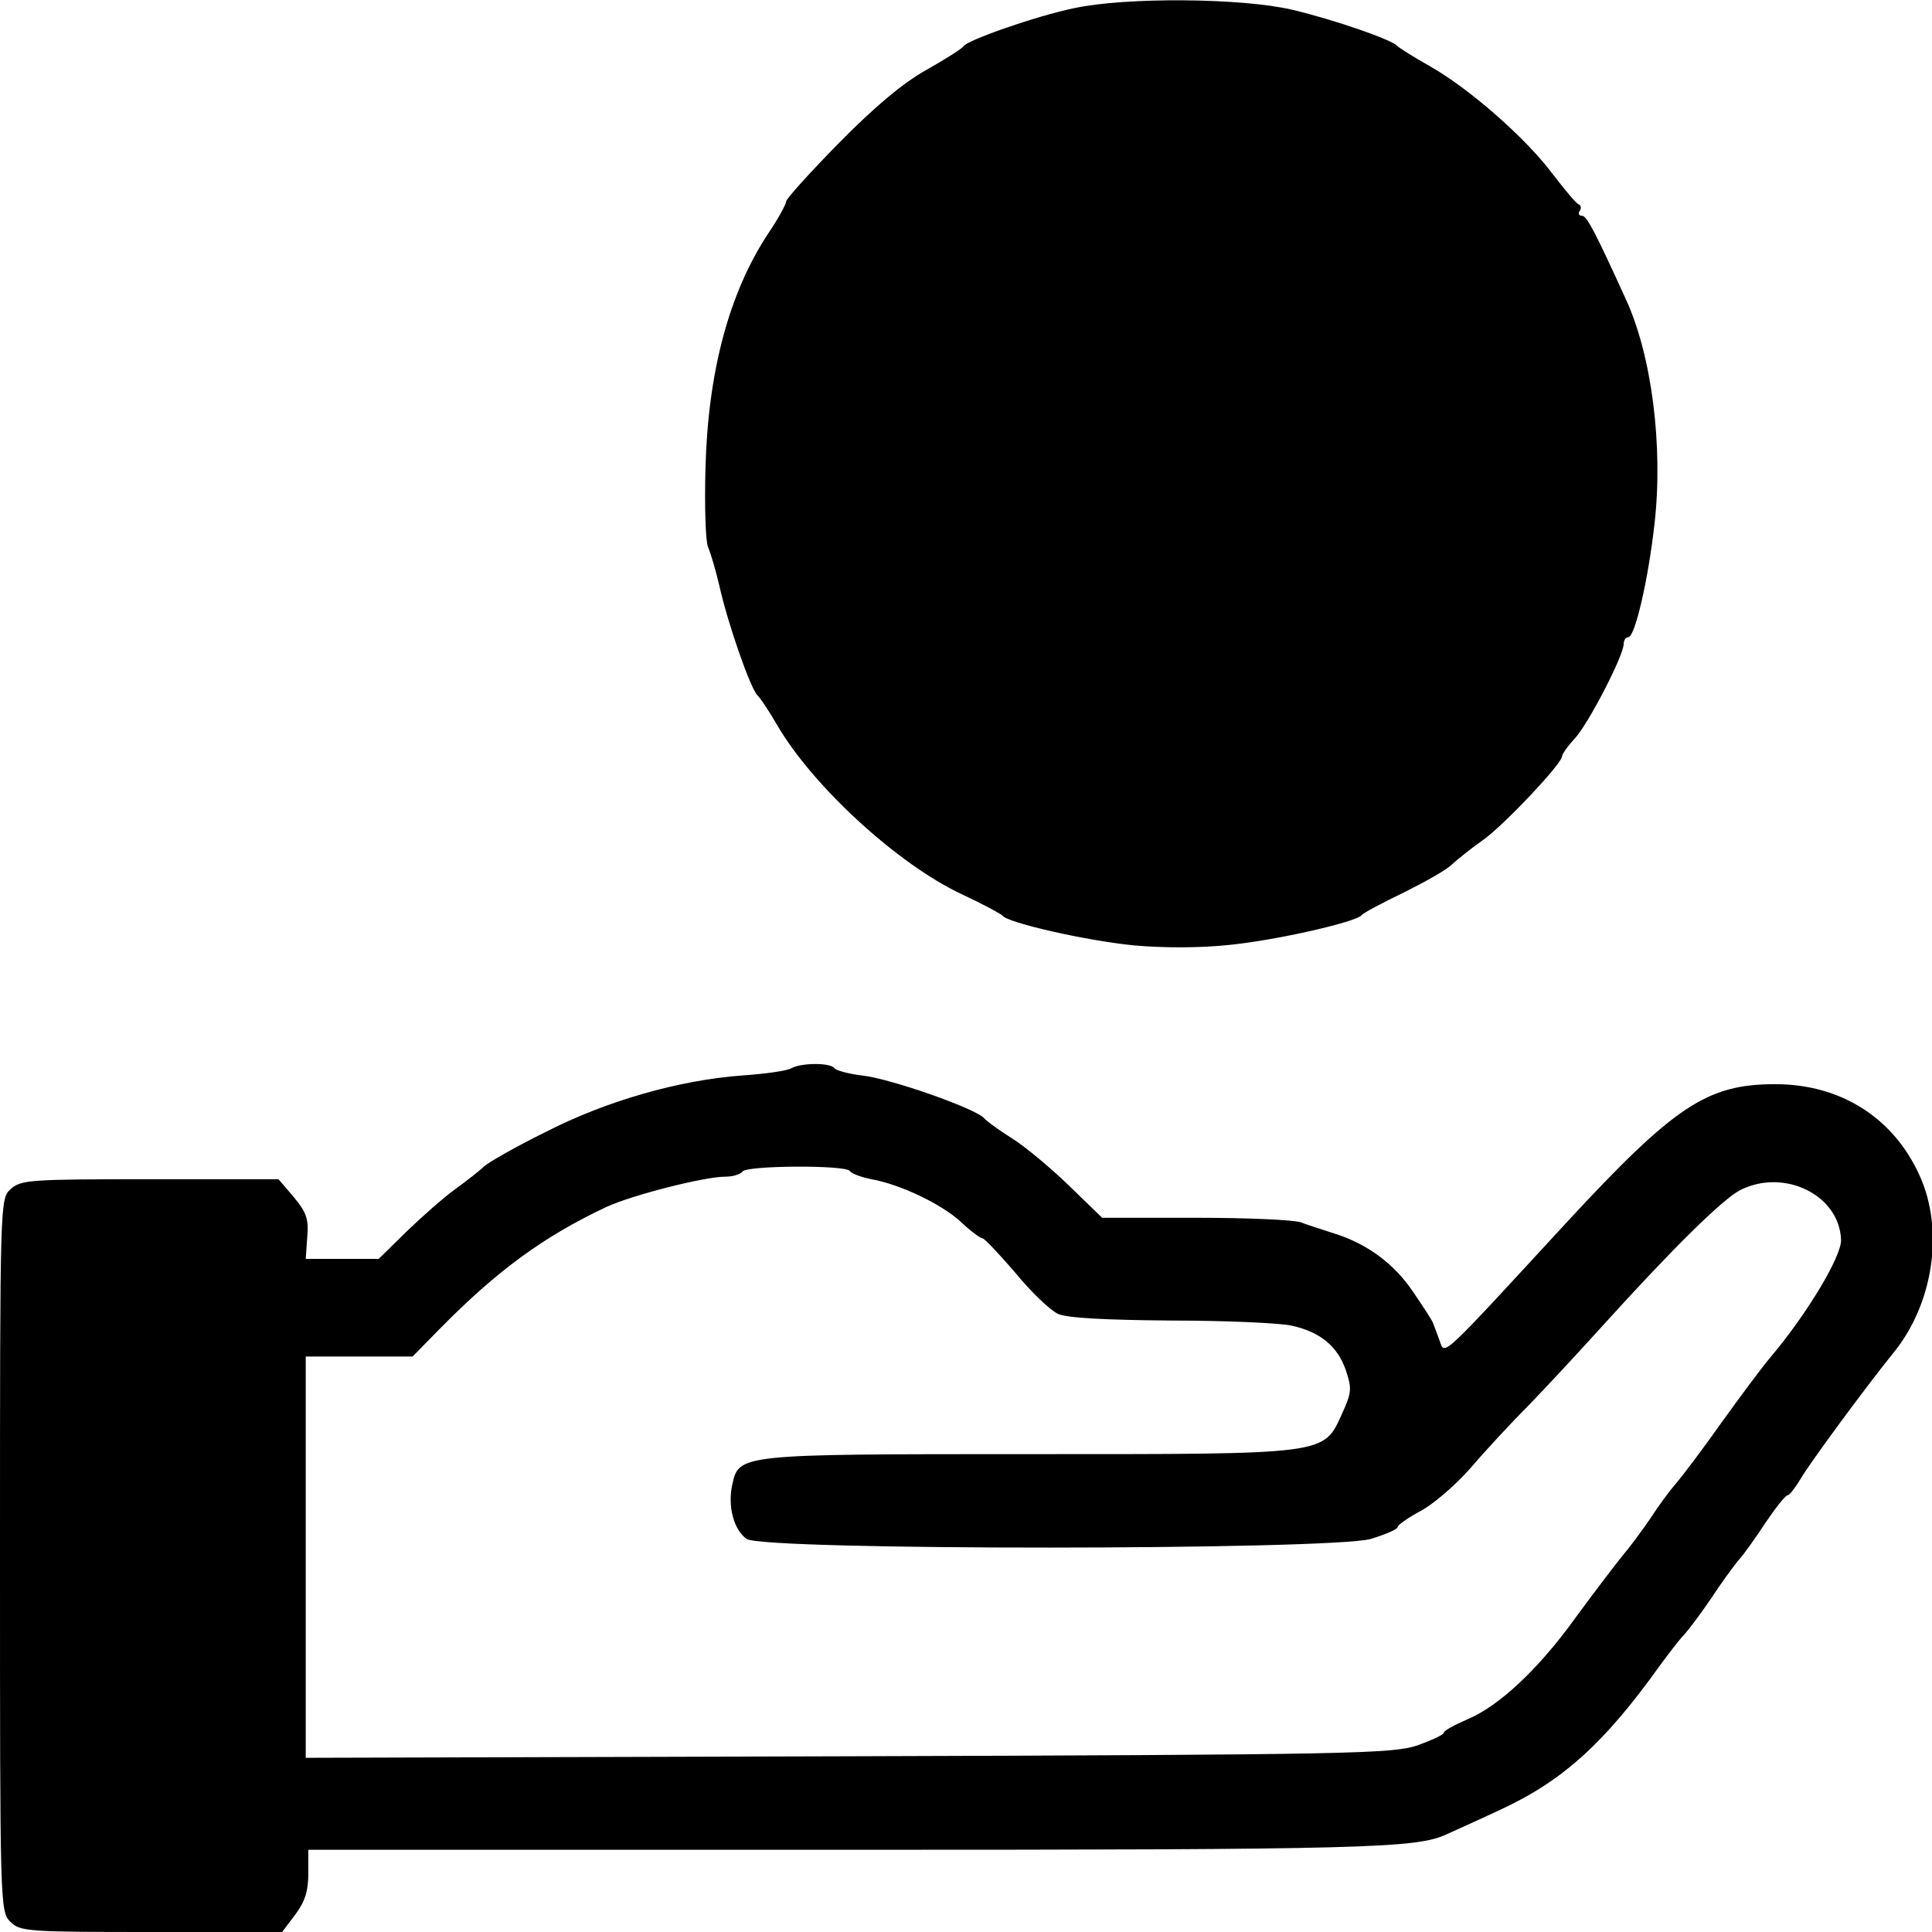
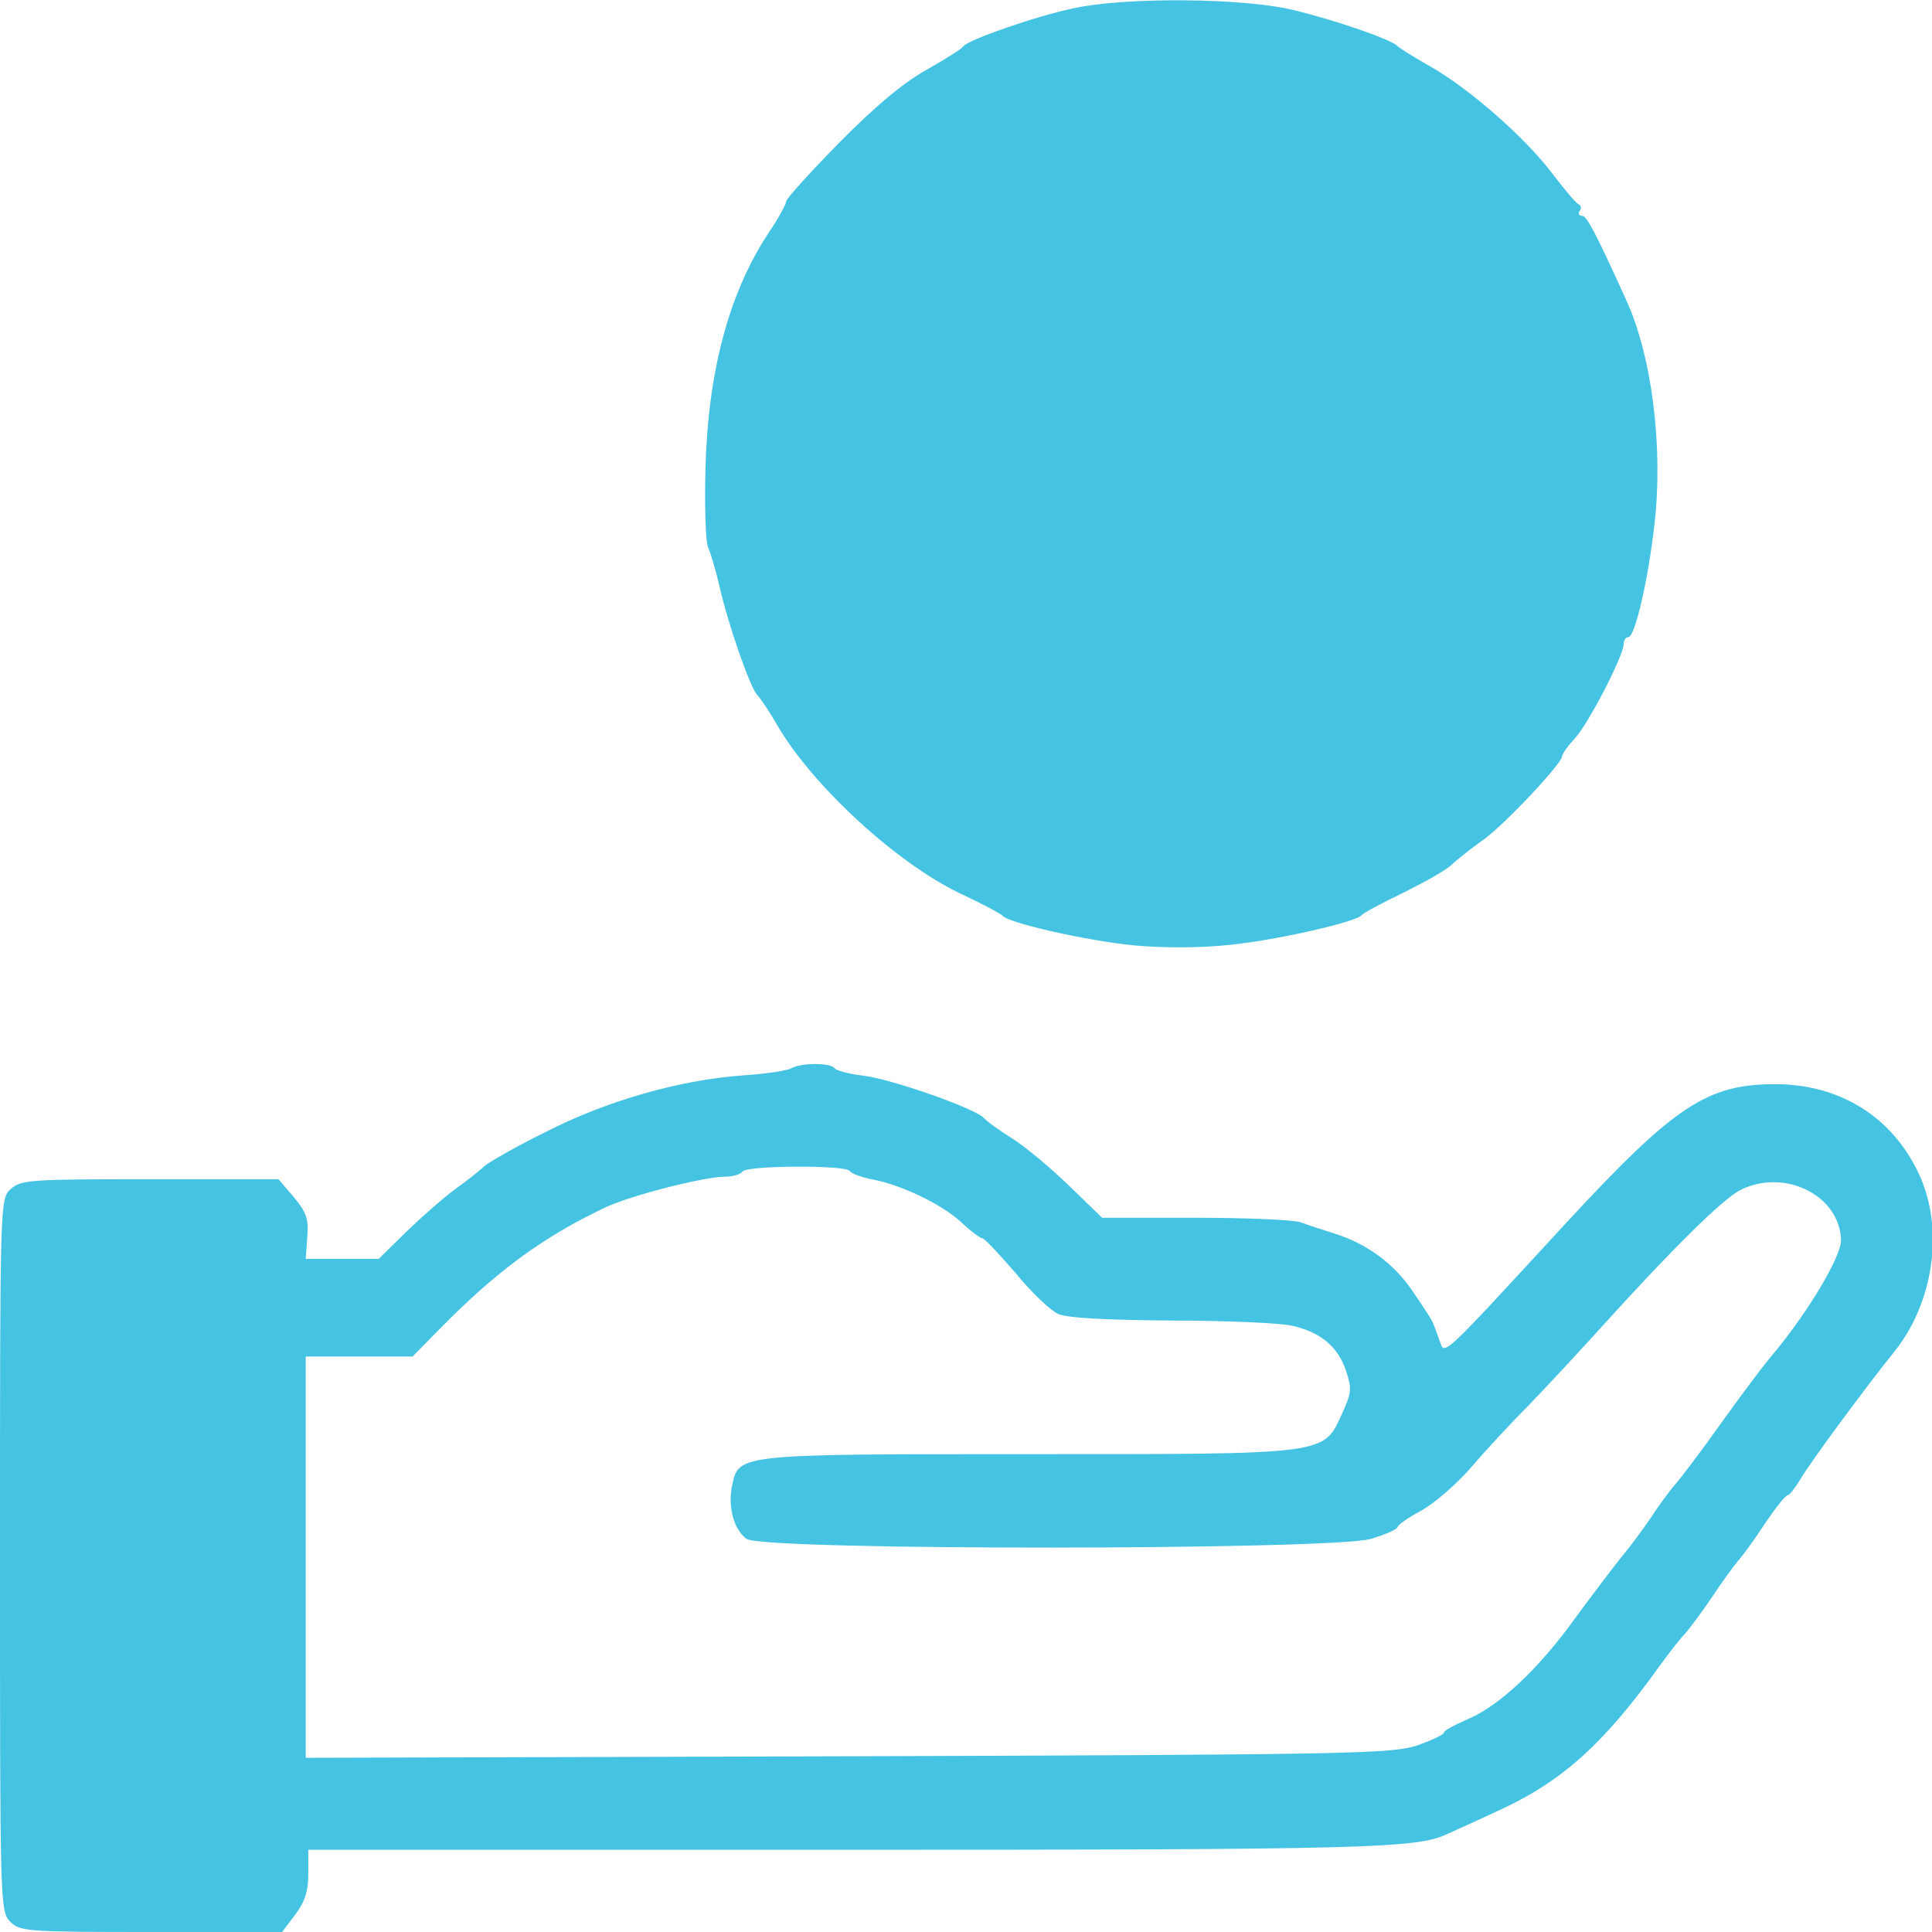
<svg xmlns="http://www.w3.org/2000/svg" version="1.0" width="376pt" height="376pt" viewBox="0 0 376 376" preserveAspectRatio="xMidYMid meet">
-   <g transform="translate(0,376) scale(0.1,-0.1)" fill="currentColor" id="icon" stroke="none">
+   <g transform="translate(0,376) scale(0.1,-0.1)" fill="#44C4E2" id="icon" stroke="none">
    <path d="M2090 3744 c-73 -15 -207 -62 -215 -74 -3 -5 -35 -25 -72 -46 -45 -25 -100 -71 -170 -142 -57 -58 -103 -109 -103 -114 0 -5 -15 -33 -34 -61 -77 -116 -118 -270 -123 -457 -2 -74 0 -143 5 -155 5 -11 15 -45 22 -75 16 -72 60 -199 74 -213 7 -7 24 -33 39 -59 69 -118 233 -269 358 -328 41 -19 76 -38 80 -42 10 -14 164 -49 257 -58 56 -5 129 -5 184 1 92 9 249 45 258 58 3 4 40 24 82 44 42 21 85 45 94 55 10 9 37 31 60 47 41 29 154 149 154 163 0 4 11 20 25 35 26 28 95 161 95 184 0 7 4 13 9 13 13 0 39 113 51 221 17 149 -5 327 -56 437 -60 132 -76 162 -85 162 -6 0 -8 4 -5 9 4 5 3 11 -1 13 -5 1 -27 28 -51 59 -53 71 -163 167 -239 210 -32 18 -60 36 -63 39 -9 12 -121 51 -205 71 -97 23 -324 25 -425 3z" />
    <path d="M1540 1681 c-8 -5 -51 -11 -95 -14 -124 -9 -266 -50 -383 -110 -57 -28 -111 -59 -120 -67 -9 -9 -35 -29 -57 -45 -22 -16 -64 -53 -94 -82 l-54 -53 -71 0 -71 0 3 43 c3 35 -2 48 -26 77 l-30 35 -250 0 c-232 0 -251 -1 -271 -19 -21 -19 -21 -20 -21 -713 0 -680 0 -693 20 -713 19 -19 33 -20 274 -20 l255 0 25 33 c19 25 26 46 26 80 l0 47 1053 0 c1007 0 1104 3 1162 30 11 5 58 26 105 48 121 56 202 129 310 280 17 23 38 51 48 61 9 10 33 42 52 70 19 29 43 62 53 74 11 12 35 46 54 75 19 28 38 52 42 52 4 0 15 15 26 33 18 31 128 180 179 243 79 96 100 240 52 346 -51 113 -154 178 -281 178 -133 0 -196 -42 -407 -270 -246 -267 -236 -258 -246 -230 -5 14 -11 30 -13 35 -2 6 -20 33 -39 61 -37 55 -90 94 -155 114 -22 7 -50 16 -63 21 -13 5 -105 9 -205 9 l-182 0 -64 62 c-35 34 -84 75 -109 91 -24 15 -51 34 -58 42 -20 19 -181 76 -237 82 -26 3 -50 10 -53 14 -7 11 -64 11 -84 0z m114 -200 c3 -5 22 -12 42 -16 56 -10 136 -48 174 -83 19 -18 38 -32 42 -32 4 0 32 -30 64 -67 31 -38 68 -73 83 -80 17 -8 92 -12 221 -13 107 0 213 -5 234 -10 55 -12 89 -40 105 -86 12 -36 12 -43 -7 -85 -37 -81 -24 -79 -613 -79 -563 0 -561 0 -574 -60 -9 -42 3 -87 28 -105 33 -23 1138 -22 1215 0 29 9 52 19 52 23 0 4 20 18 44 31 25 13 69 51 98 84 29 34 80 89 113 122 33 34 98 104 145 156 135 149 232 245 267 263 86 43 193 -10 196 -97 1 -32 -66 -144 -137 -228 -17 -20 -60 -78 -96 -128 -36 -51 -76 -104 -89 -119 -13 -15 -35 -45 -49 -67 -15 -22 -40 -56 -57 -76 -16 -20 -57 -74 -90 -119 -72 -100 -149 -171 -209 -196 -25 -11 -46 -22 -46 -26 0 -4 -24 -15 -52 -25 -49 -16 -128 -18 -1108 -21 l-1055 -3 0 391 0 390 104 0 104 0 52 53 c113 115 204 181 325 238 50 23 190 59 232 59 15 0 30 5 33 10 8 12 202 13 209 1z" />
  </g>
</svg>
